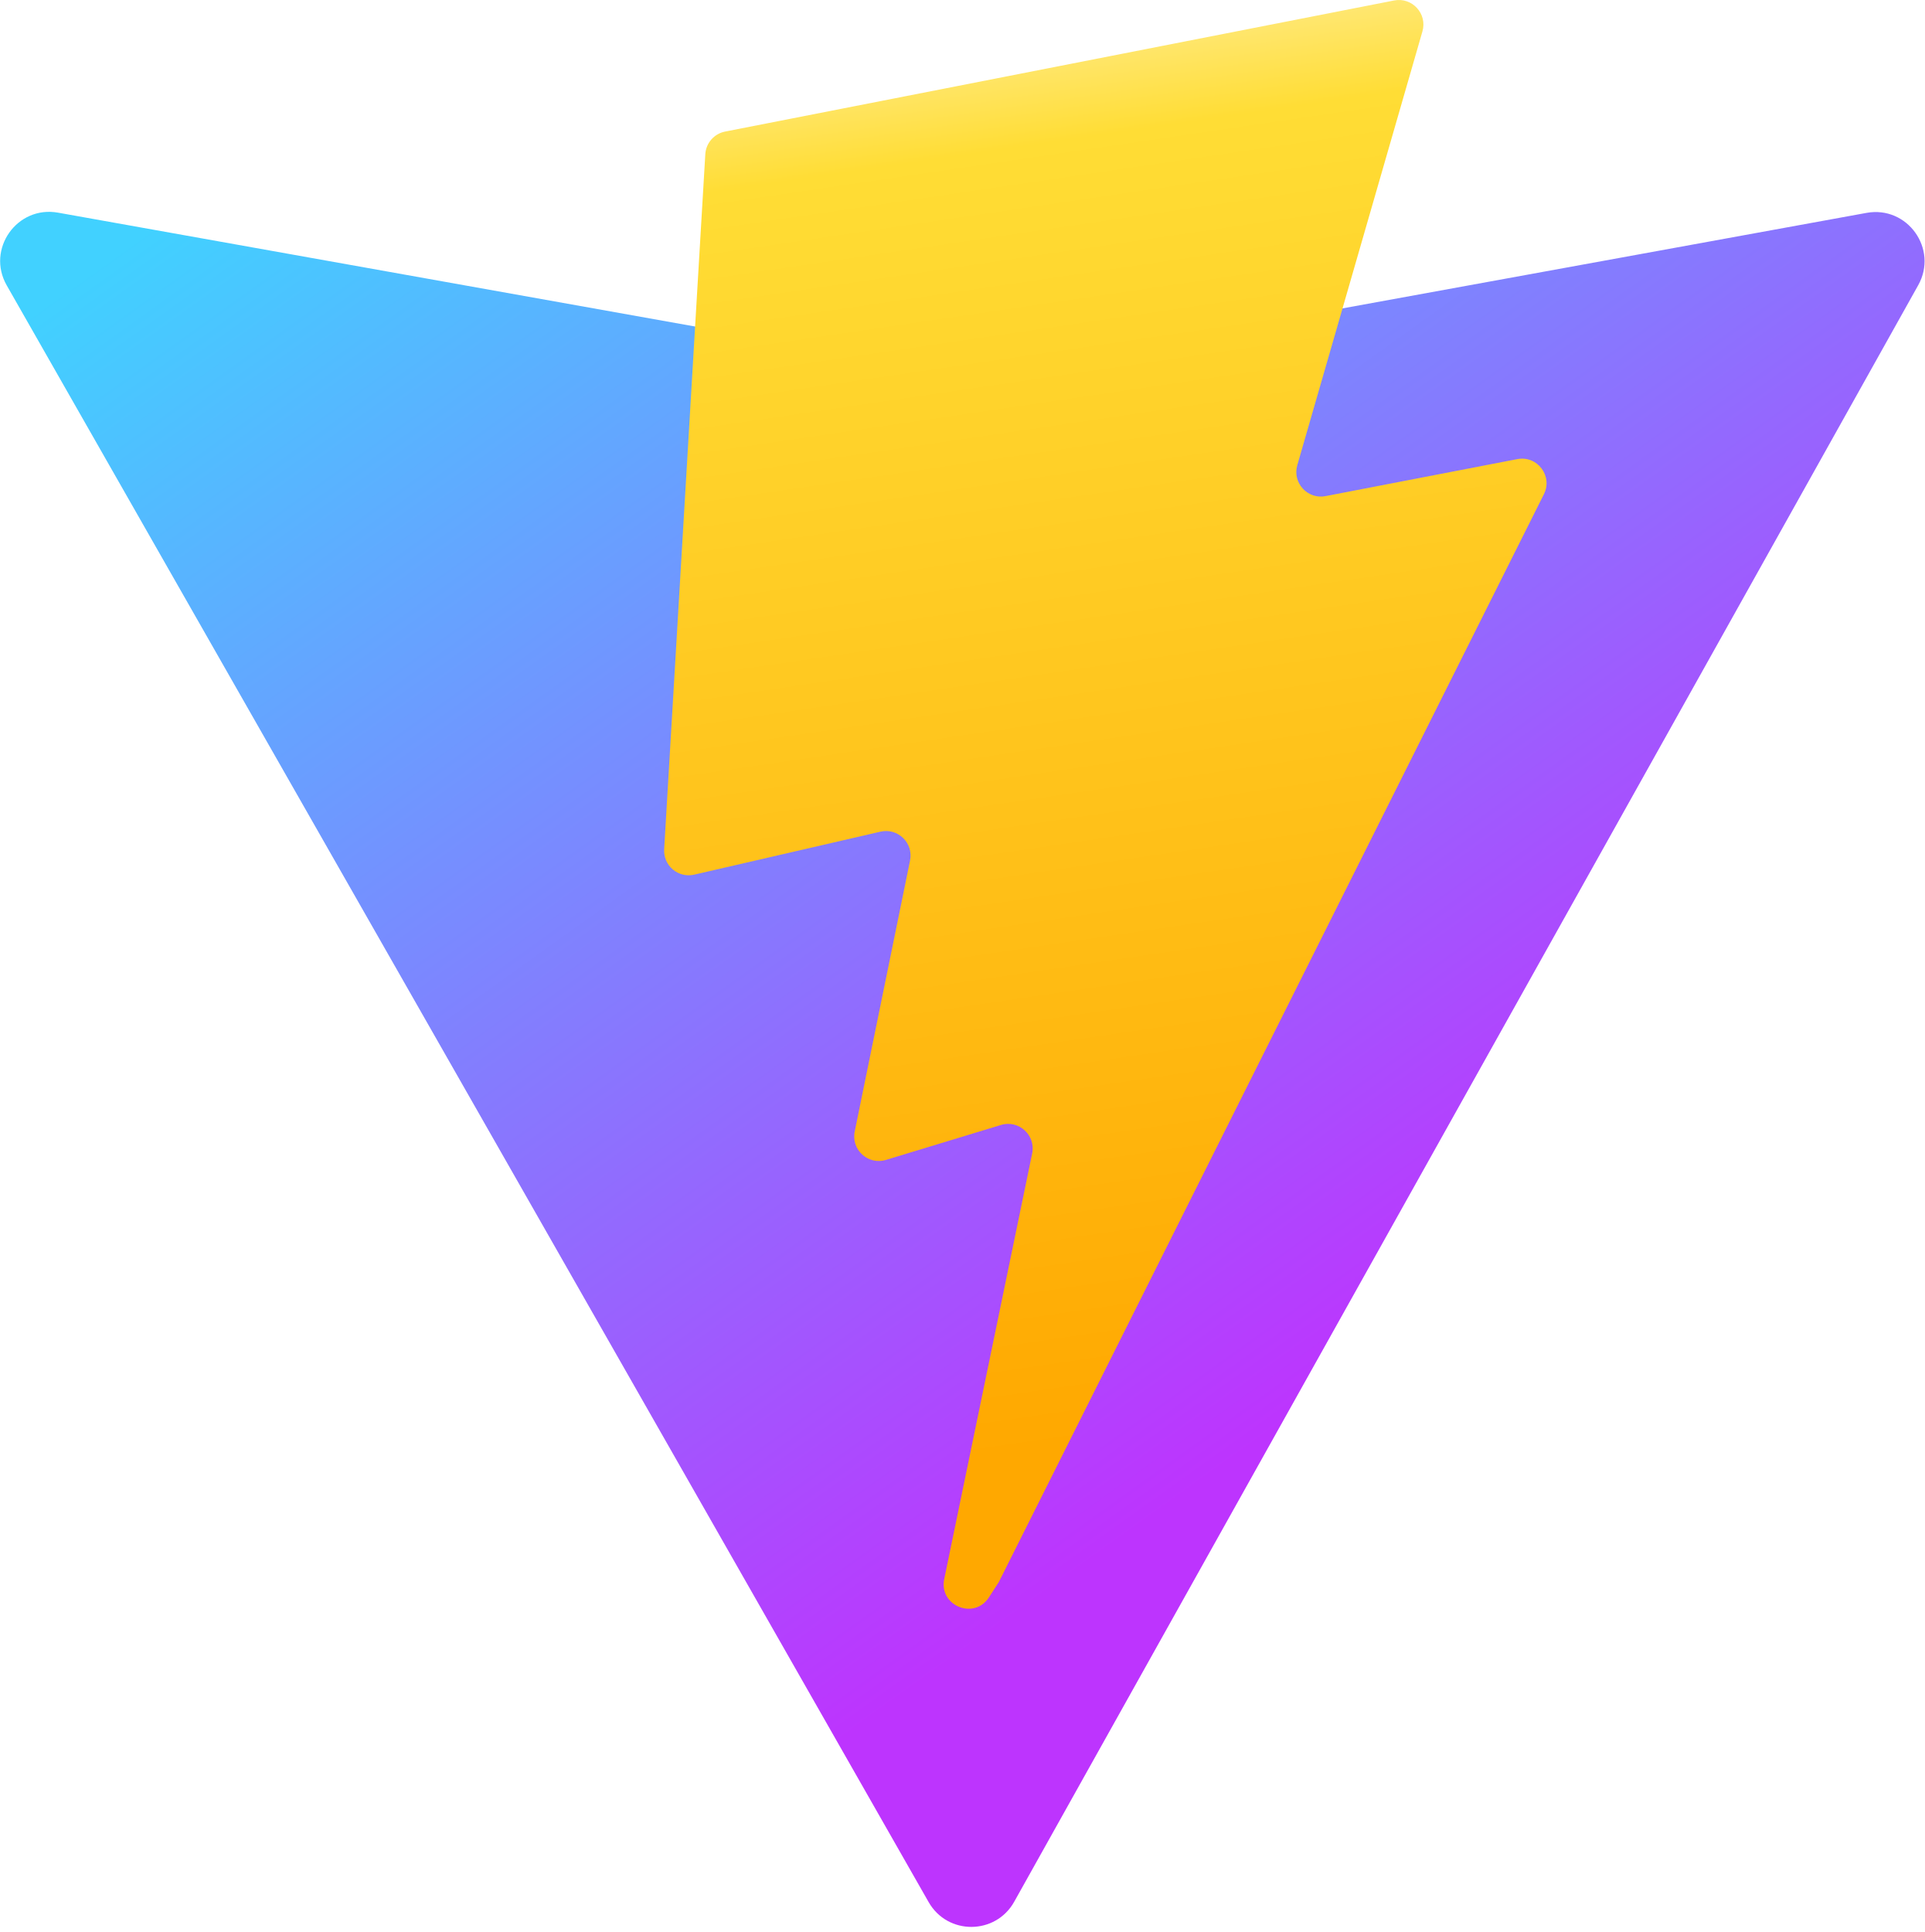
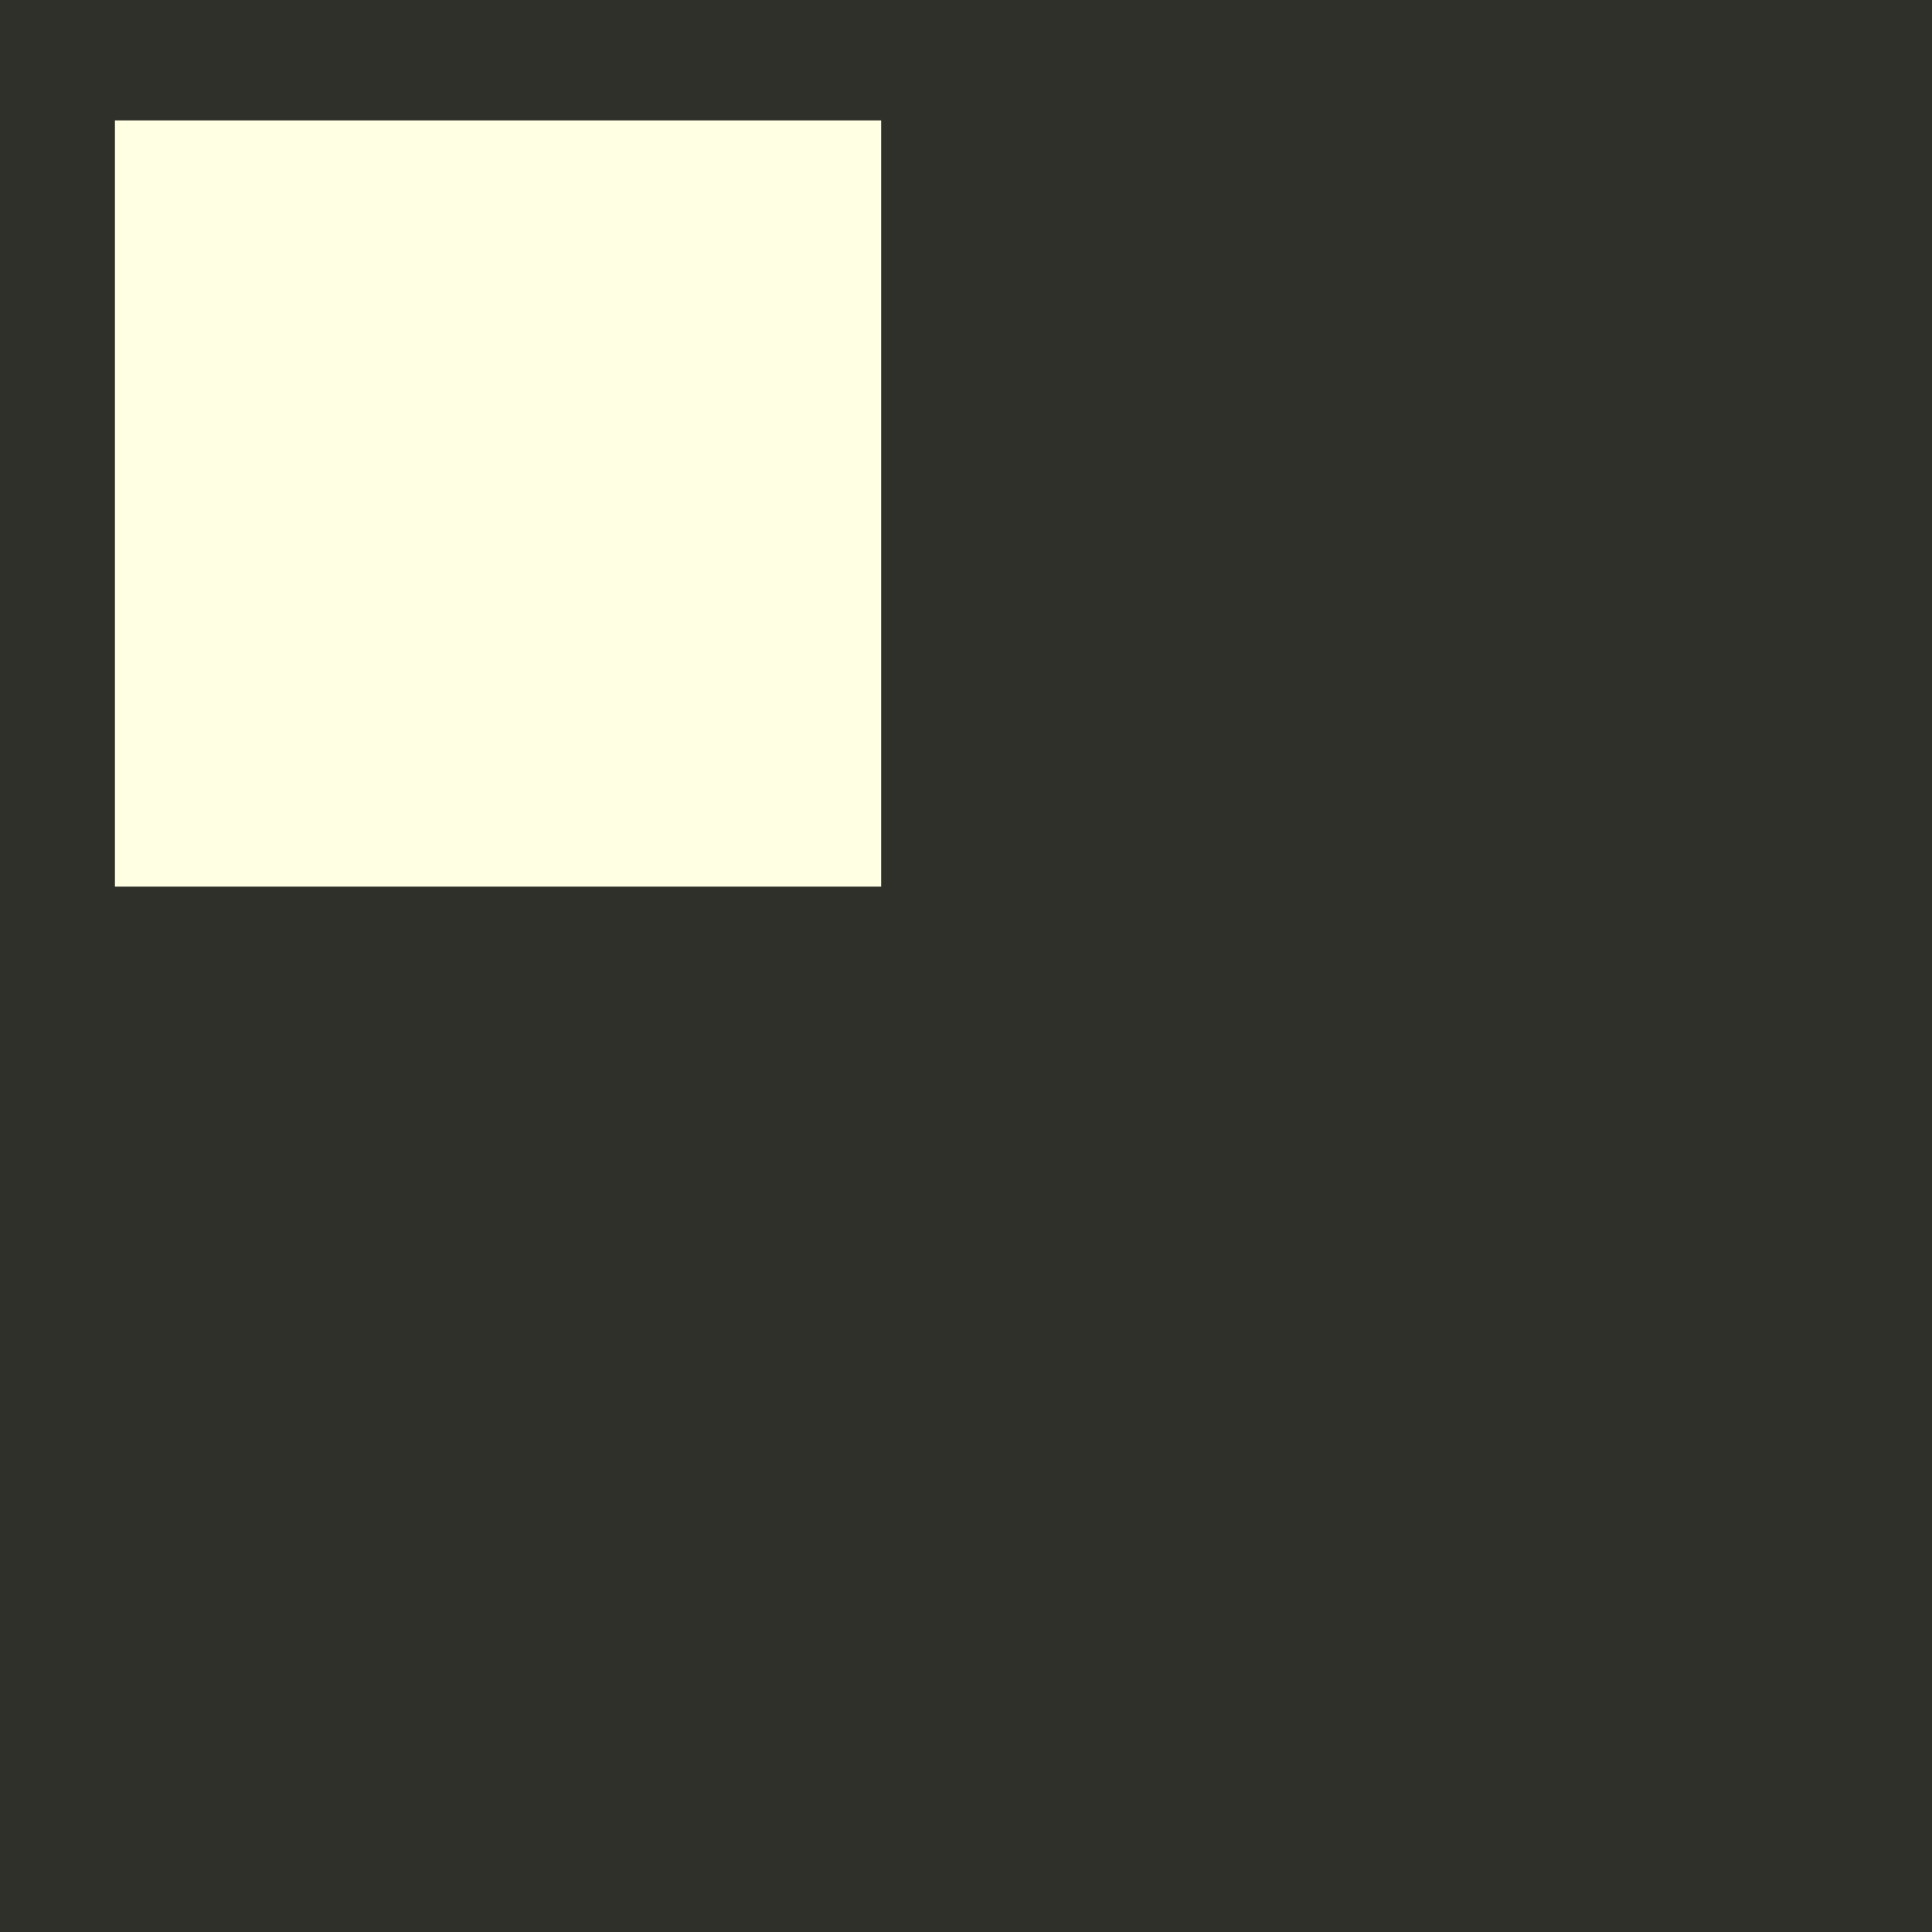
- <svg xmlns="http://www.w3.org/2000/svg" aria-hidden="true" role="img" class="iconify iconify--logos" width="31.88" height="32" preserveAspectRatio="xMidYMid meet" viewBox="0 0 256 257">
-   <defs>
-     <linearGradient id="IconifyId1813088fe1fbc01fb466" x1="-.828%" x2="57.636%" y1="7.652%" y2="78.411%">
-       <stop offset="0%" stop-color="#41D1FF" />
-       <stop offset="100%" stop-color="#BD34FE" />
-     </linearGradient>
-     <linearGradient id="IconifyId1813088fe1fbc01fb467" x1="43.376%" x2="50.316%" y1="2.242%" y2="89.03%">
-       <stop offset="0%" stop-color="#FFEA83" />
-       <stop offset="8.333%" stop-color="#FFDD35" />
-       <stop offset="100%" stop-color="#FFA800" />
-     </linearGradient>
-   </defs>
-   <path fill="url(#IconifyId1813088fe1fbc01fb466)" d="M255.153 37.938L134.897 252.976c-2.483 4.44-8.862 4.466-11.382.048L.875 37.958c-2.746-4.814 1.371-10.646 6.827-9.67l120.385 21.517a6.537 6.537 0 0 0 2.322-.004l117.867-21.483c5.438-.991 9.574 4.796 6.877 9.62Z" />
-   <path fill="url(#IconifyId1813088fe1fbc01fb467)" d="M185.432.063L96.44 17.501a3.268 3.268 0 0 0-2.634 3.014l-5.474 92.456a3.268 3.268 0 0 0 3.997 3.378l24.777-5.718c2.318-.535 4.413 1.507 3.936 3.838l-7.361 36.047c-.495 2.426 1.782 4.5 4.151 3.78l15.304-4.649c2.372-.72 4.652 1.36 4.15 3.788l-11.698 56.621c-.732 3.542 3.979 5.473 5.943 2.437l1.313-2.028l72.516-144.72c1.215-2.423-.88-5.186-3.54-4.672l-25.505 4.922c-2.396.462-4.435-1.77-3.759-4.114l16.646-57.705c.677-2.35-1.37-4.583-3.769-4.113Z" />
+ <svg xmlns="http://www.w3.org/2000/svg" width="353" height="353" viewBox="0 0 353 353" fill="none">
+   <path d="M0 0H353V353H0V0Z" fill="#30302B" />
+   <path d="M21 22H161V162H21V22Z" fill="#FFFFE3" />
</svg>
